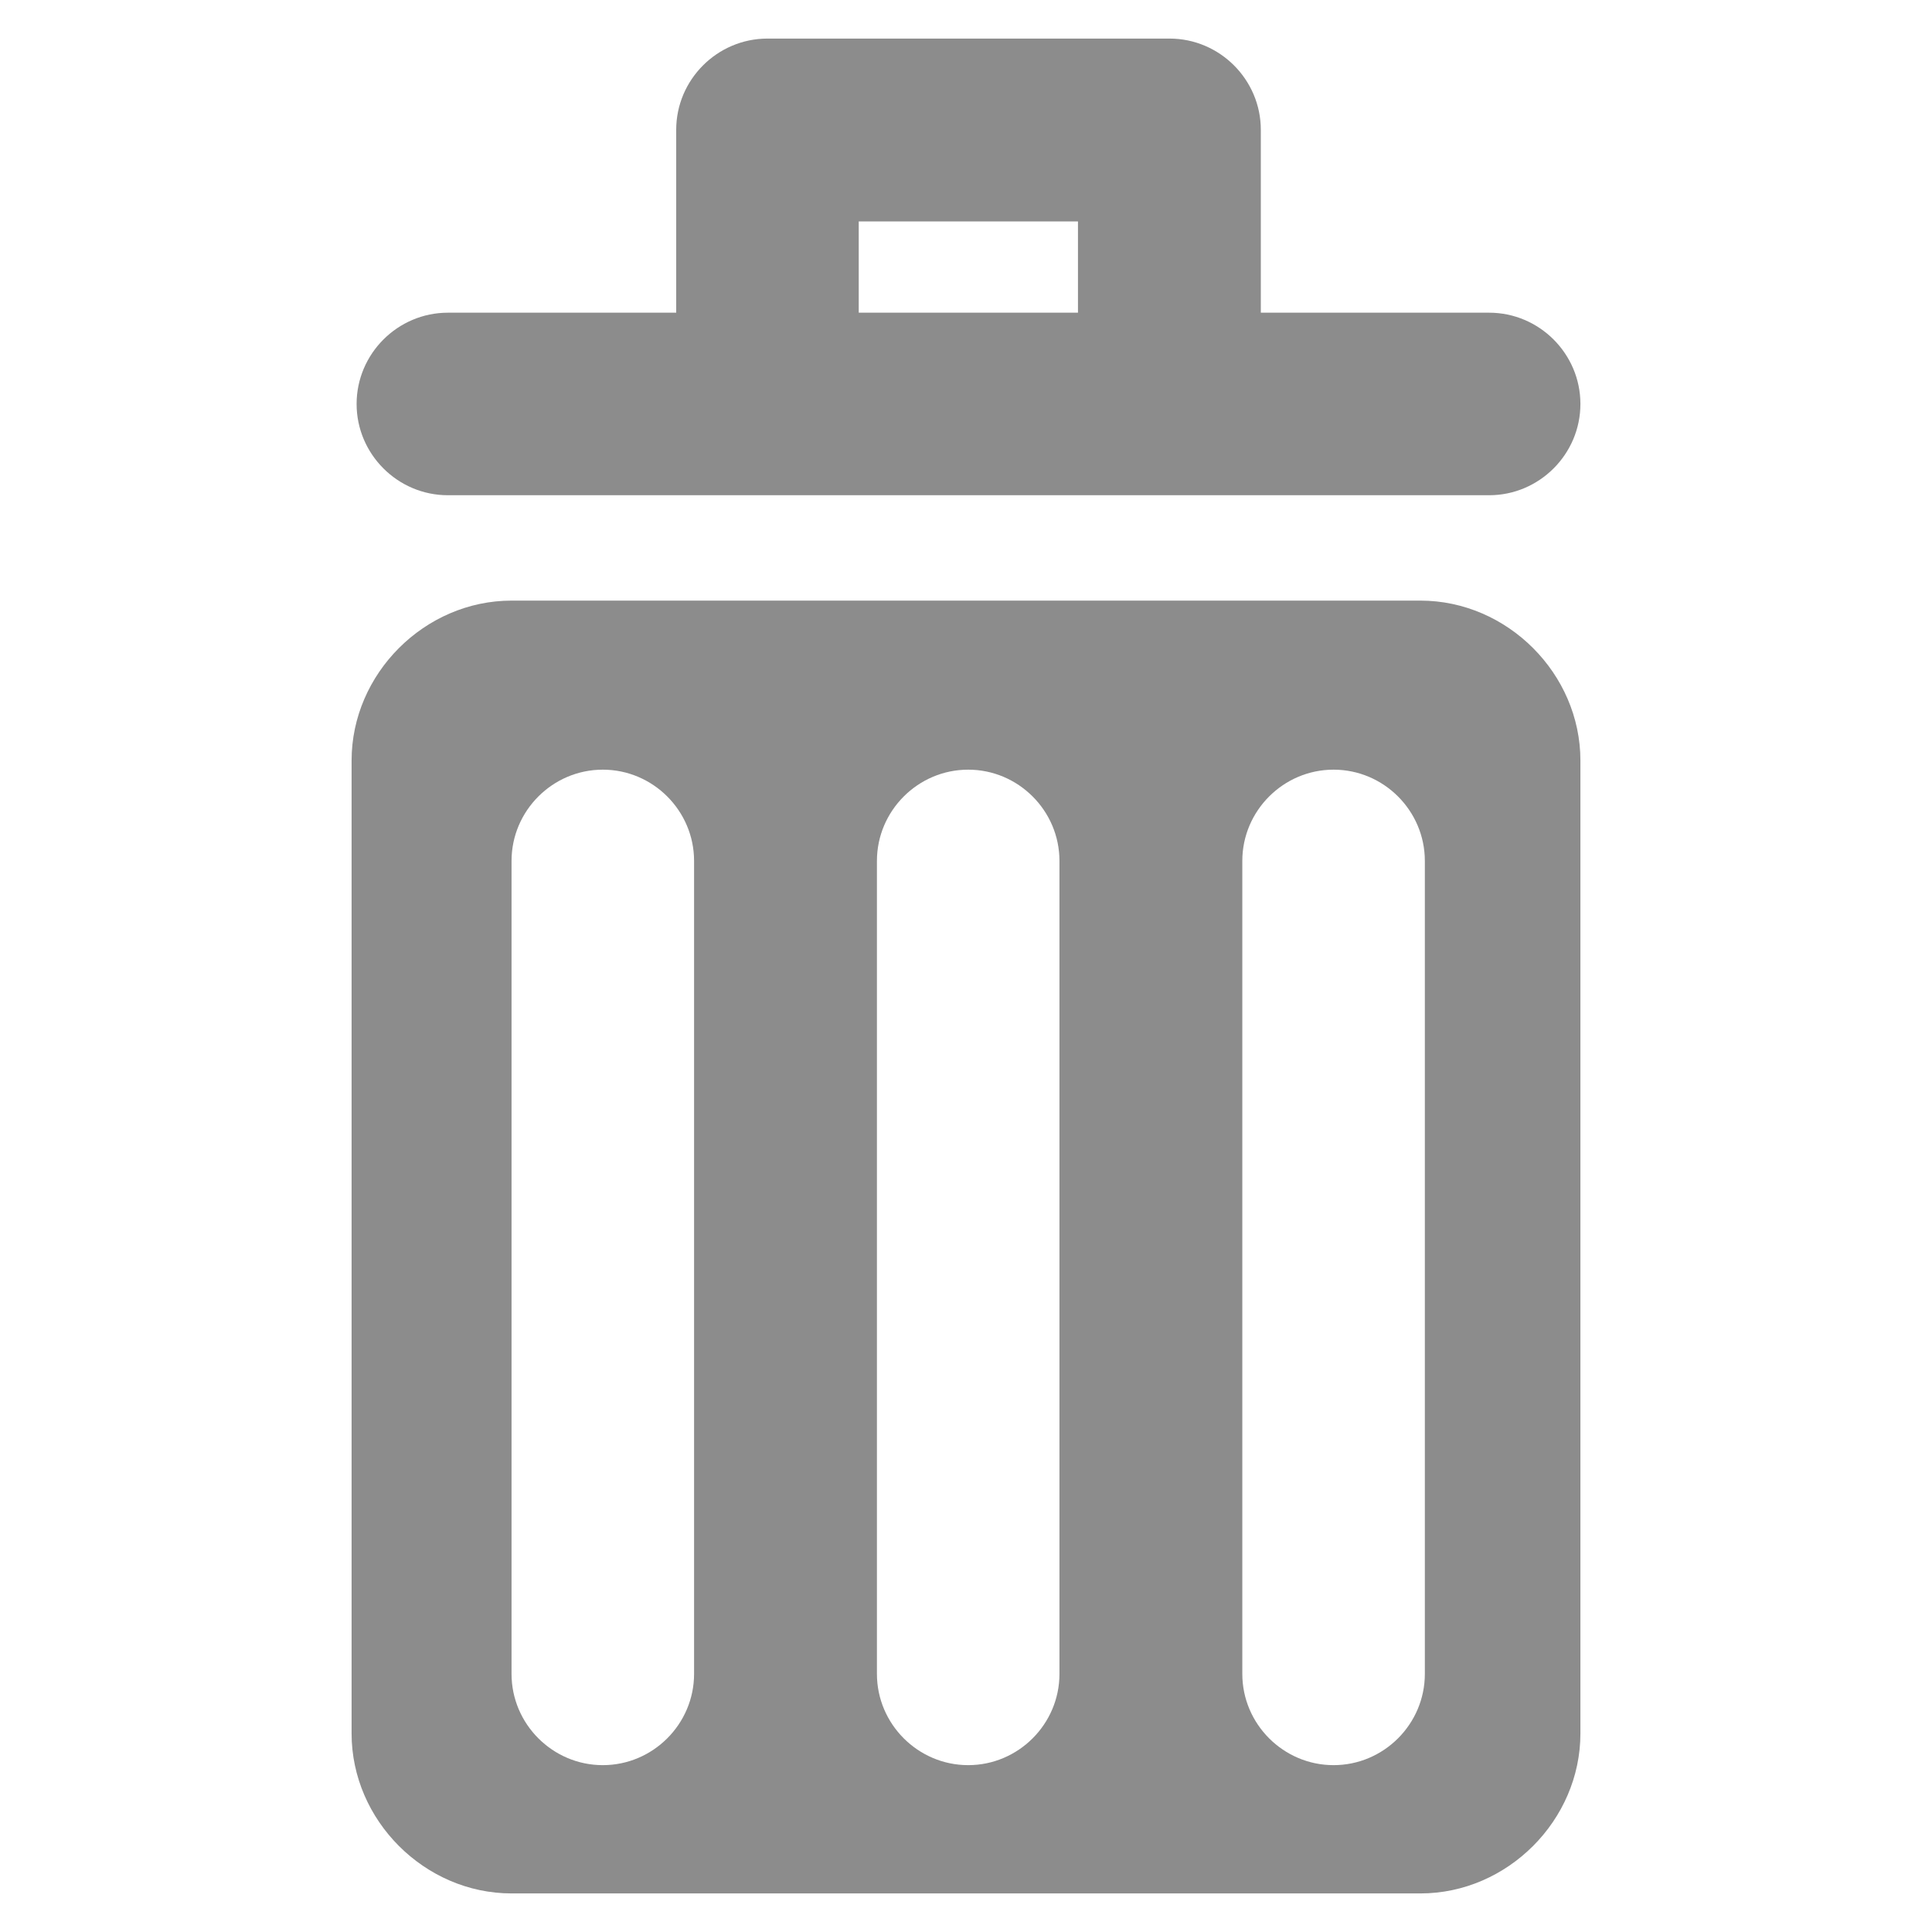
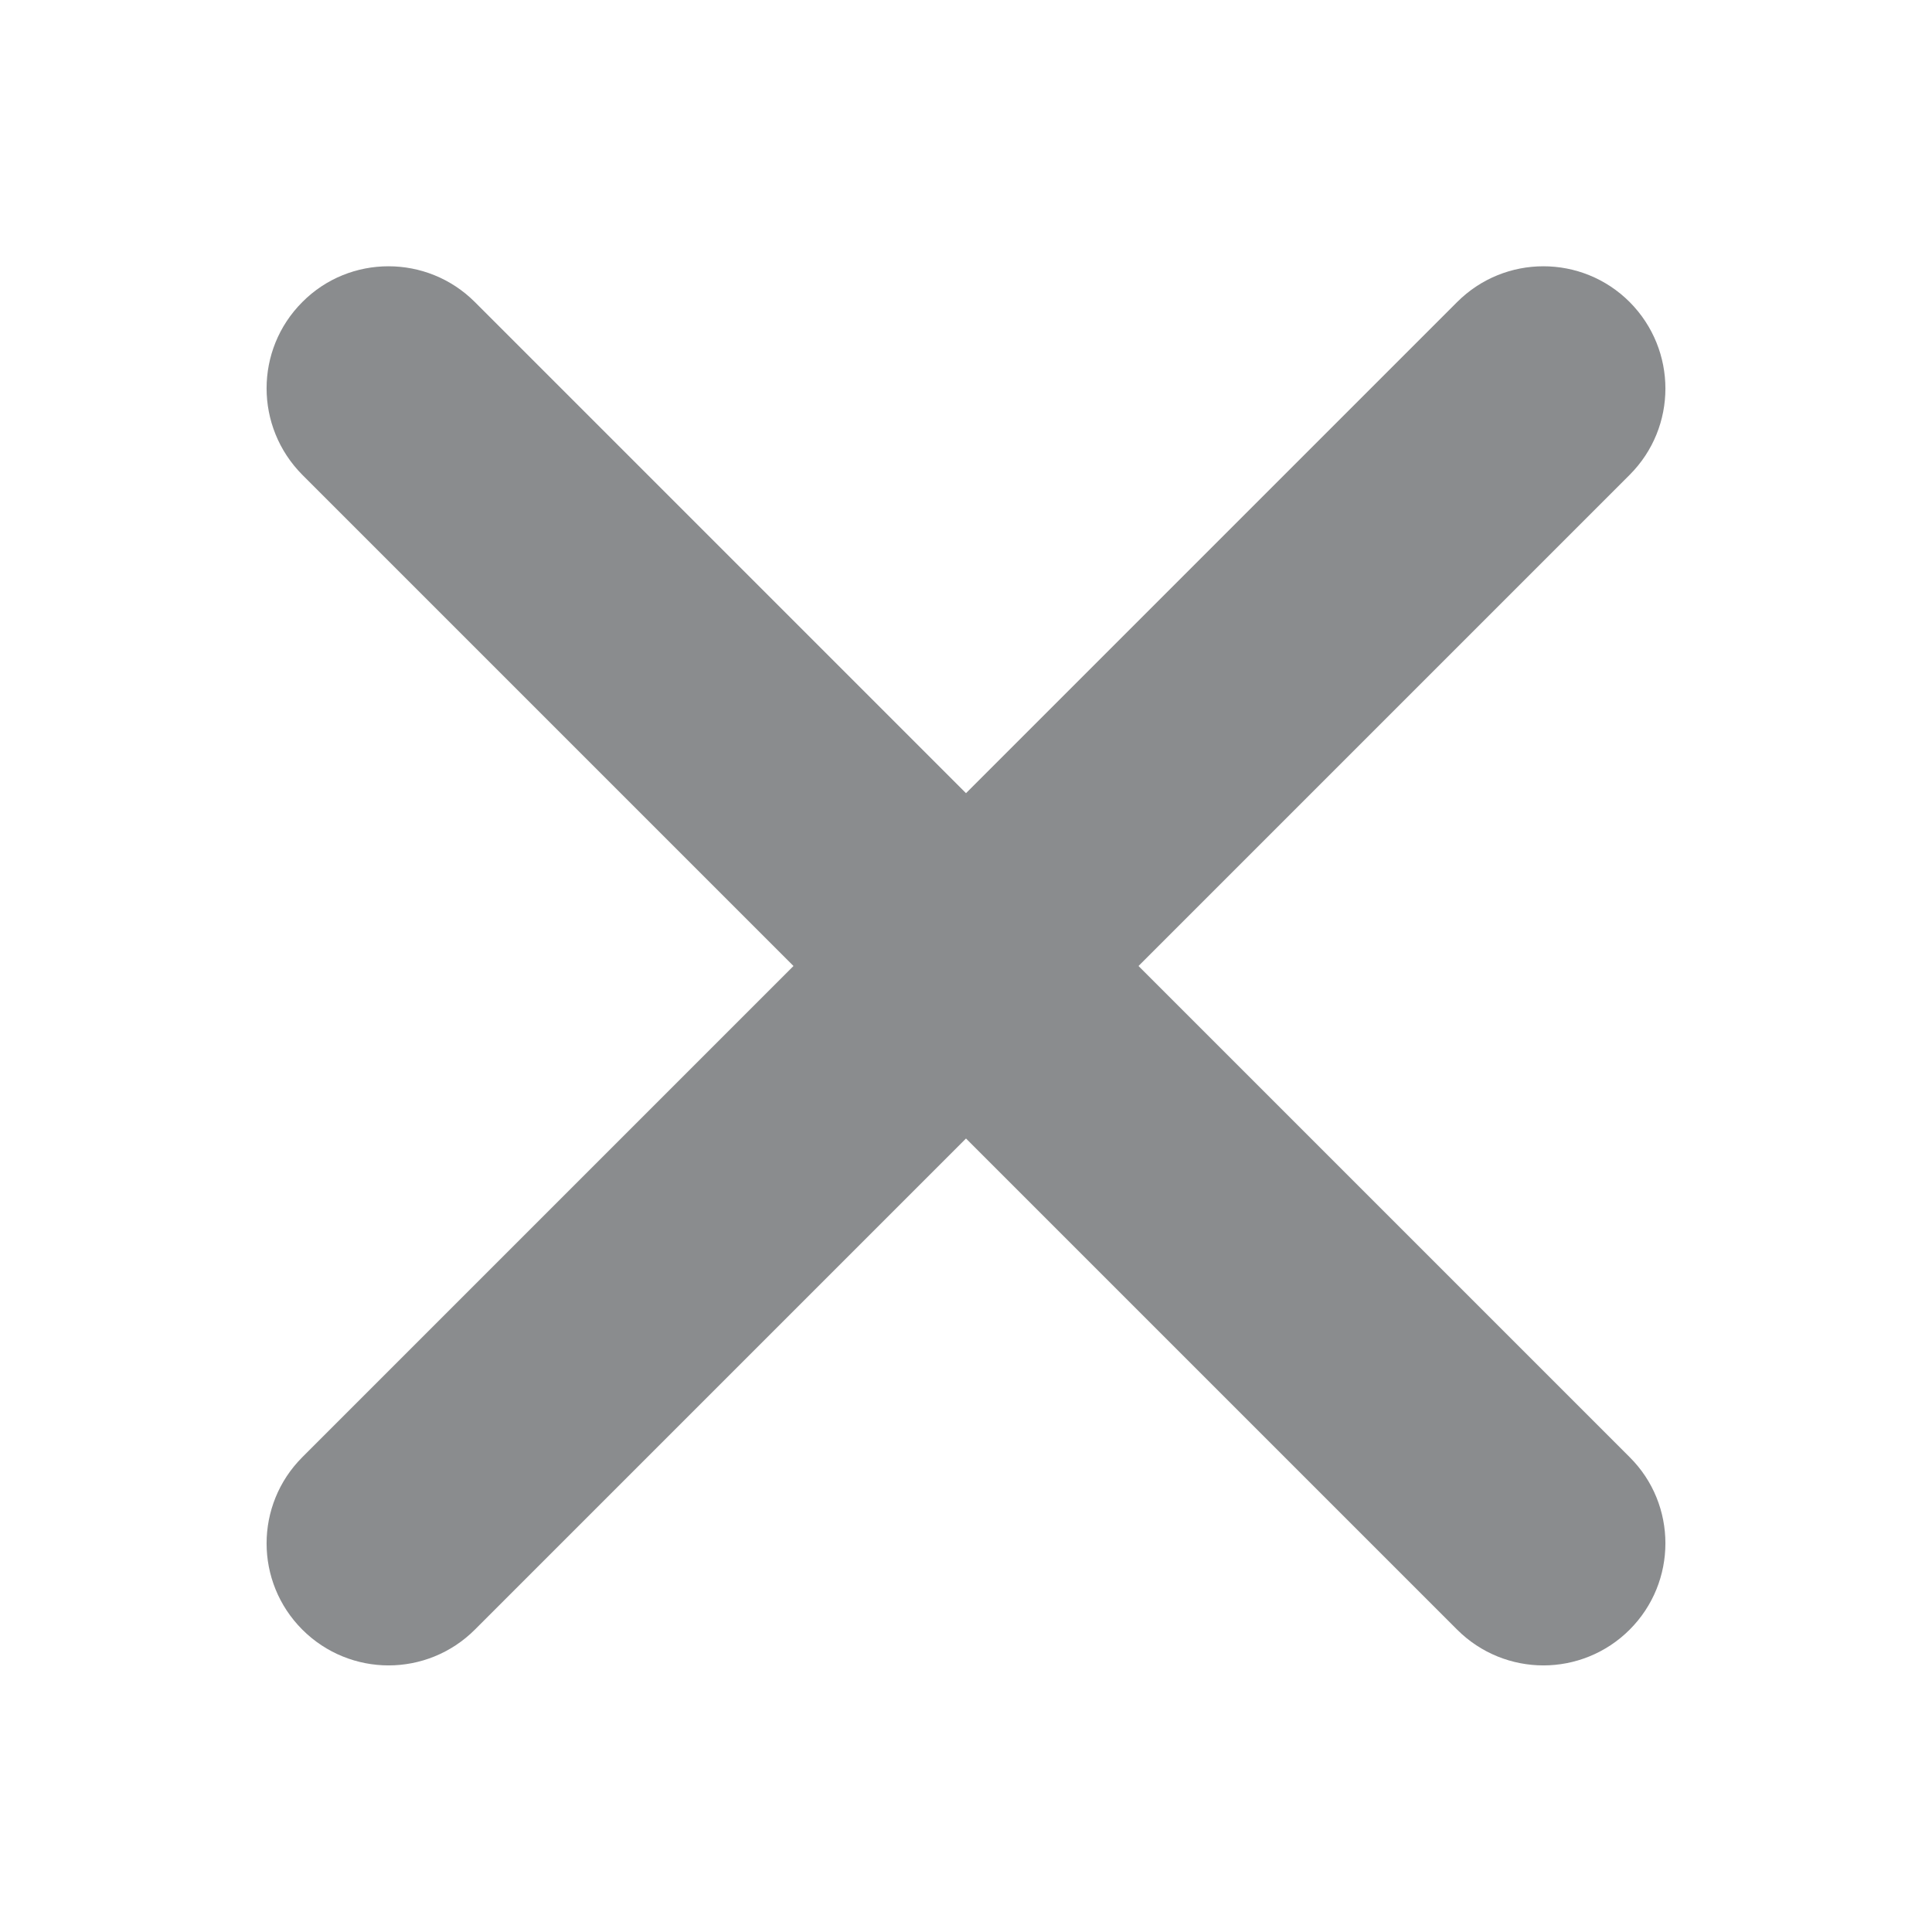
<svg xmlns="http://www.w3.org/2000/svg" id="Layer_2" data-name="Layer 2" width="61.6" height="61.6" viewBox="0 0 61.6 61.6">
  <defs>
    <style>
      .cls-1 {
-         fill: #8c8c8c;
+         fill: #8a8c8e;
        stroke-width: 0px;
      }
    </style>
  </defs>
-   <path class="cls-1" d="m45.29,19.15h-28.98c-2.77,0-5.1,2.33-5.1,5.1v31.02c0,2.77,2.33,5.1,5.1,5.1h28.98c2.77,0,5.1-2.33,5.1-5.1v-31.02c0-2.77-2.33-5.1-5.1-5.1Zm-23.16,34.22c0,1.6-1.31,2.91-2.91,2.91s-2.91-1.31-2.91-2.91v-25.92c0-1.6,1.31-2.91,2.91-2.91s2.91,1.31,2.91,2.91v25.92Zm11.65,0c0,1.6-1.31,2.91-2.91,2.91s-2.91-1.31-2.91-2.91v-25.92c0-1.6,1.31-2.91,2.91-2.91s2.91,1.31,2.91,2.91v25.92Zm11.65,0c0,1.6-1.31,2.91-2.91,2.91s-2.91-1.31-2.91-2.91v-25.92c0-1.6,1.31-2.91,2.91-2.91s2.91,1.31,2.91,2.91v25.92Z" />
-   <path class="cls-1" d="m47.48,9.97h-7.28v-5.83c0-1.6-1.31-2.91-2.91-2.91h-12.82c-1.6,0-2.91,1.31-2.91,2.91v5.83h-7.28c-1.6,0-2.91,1.31-2.91,2.91s1.31,2.91,2.91,2.91h33.2c1.6,0,2.91-1.31,2.91-2.91s-1.31-2.91-2.91-2.91Zm-20.1-2.91h6.99v2.91h-6.99v-2.91Z" />
+   <path class="cls-1" d="m36.3,30.8l15.66-15.66c1.52-1.52,1.52-3.98,0-5.51-1.52-1.52-3.98-1.52-5.5,0l-15.66,15.66-15.66-15.66c-1.52-1.52-3.99-1.52-5.5,0-1.52,1.52-1.52,3.98,0,5.51l15.66,15.66-15.66,15.66c-1.52,1.52-1.52,3.98,0,5.5.76.76,1.76,1.14,2.75,1.14s1.99-.38,2.75-1.14l15.66-15.66,15.66,15.66c.76.76,1.76,1.14,2.75,1.14s1.99-.38,2.75-1.14c1.52-1.52,1.52-3.99,0-5.5l-15.66-15.66Z" />
</svg>
